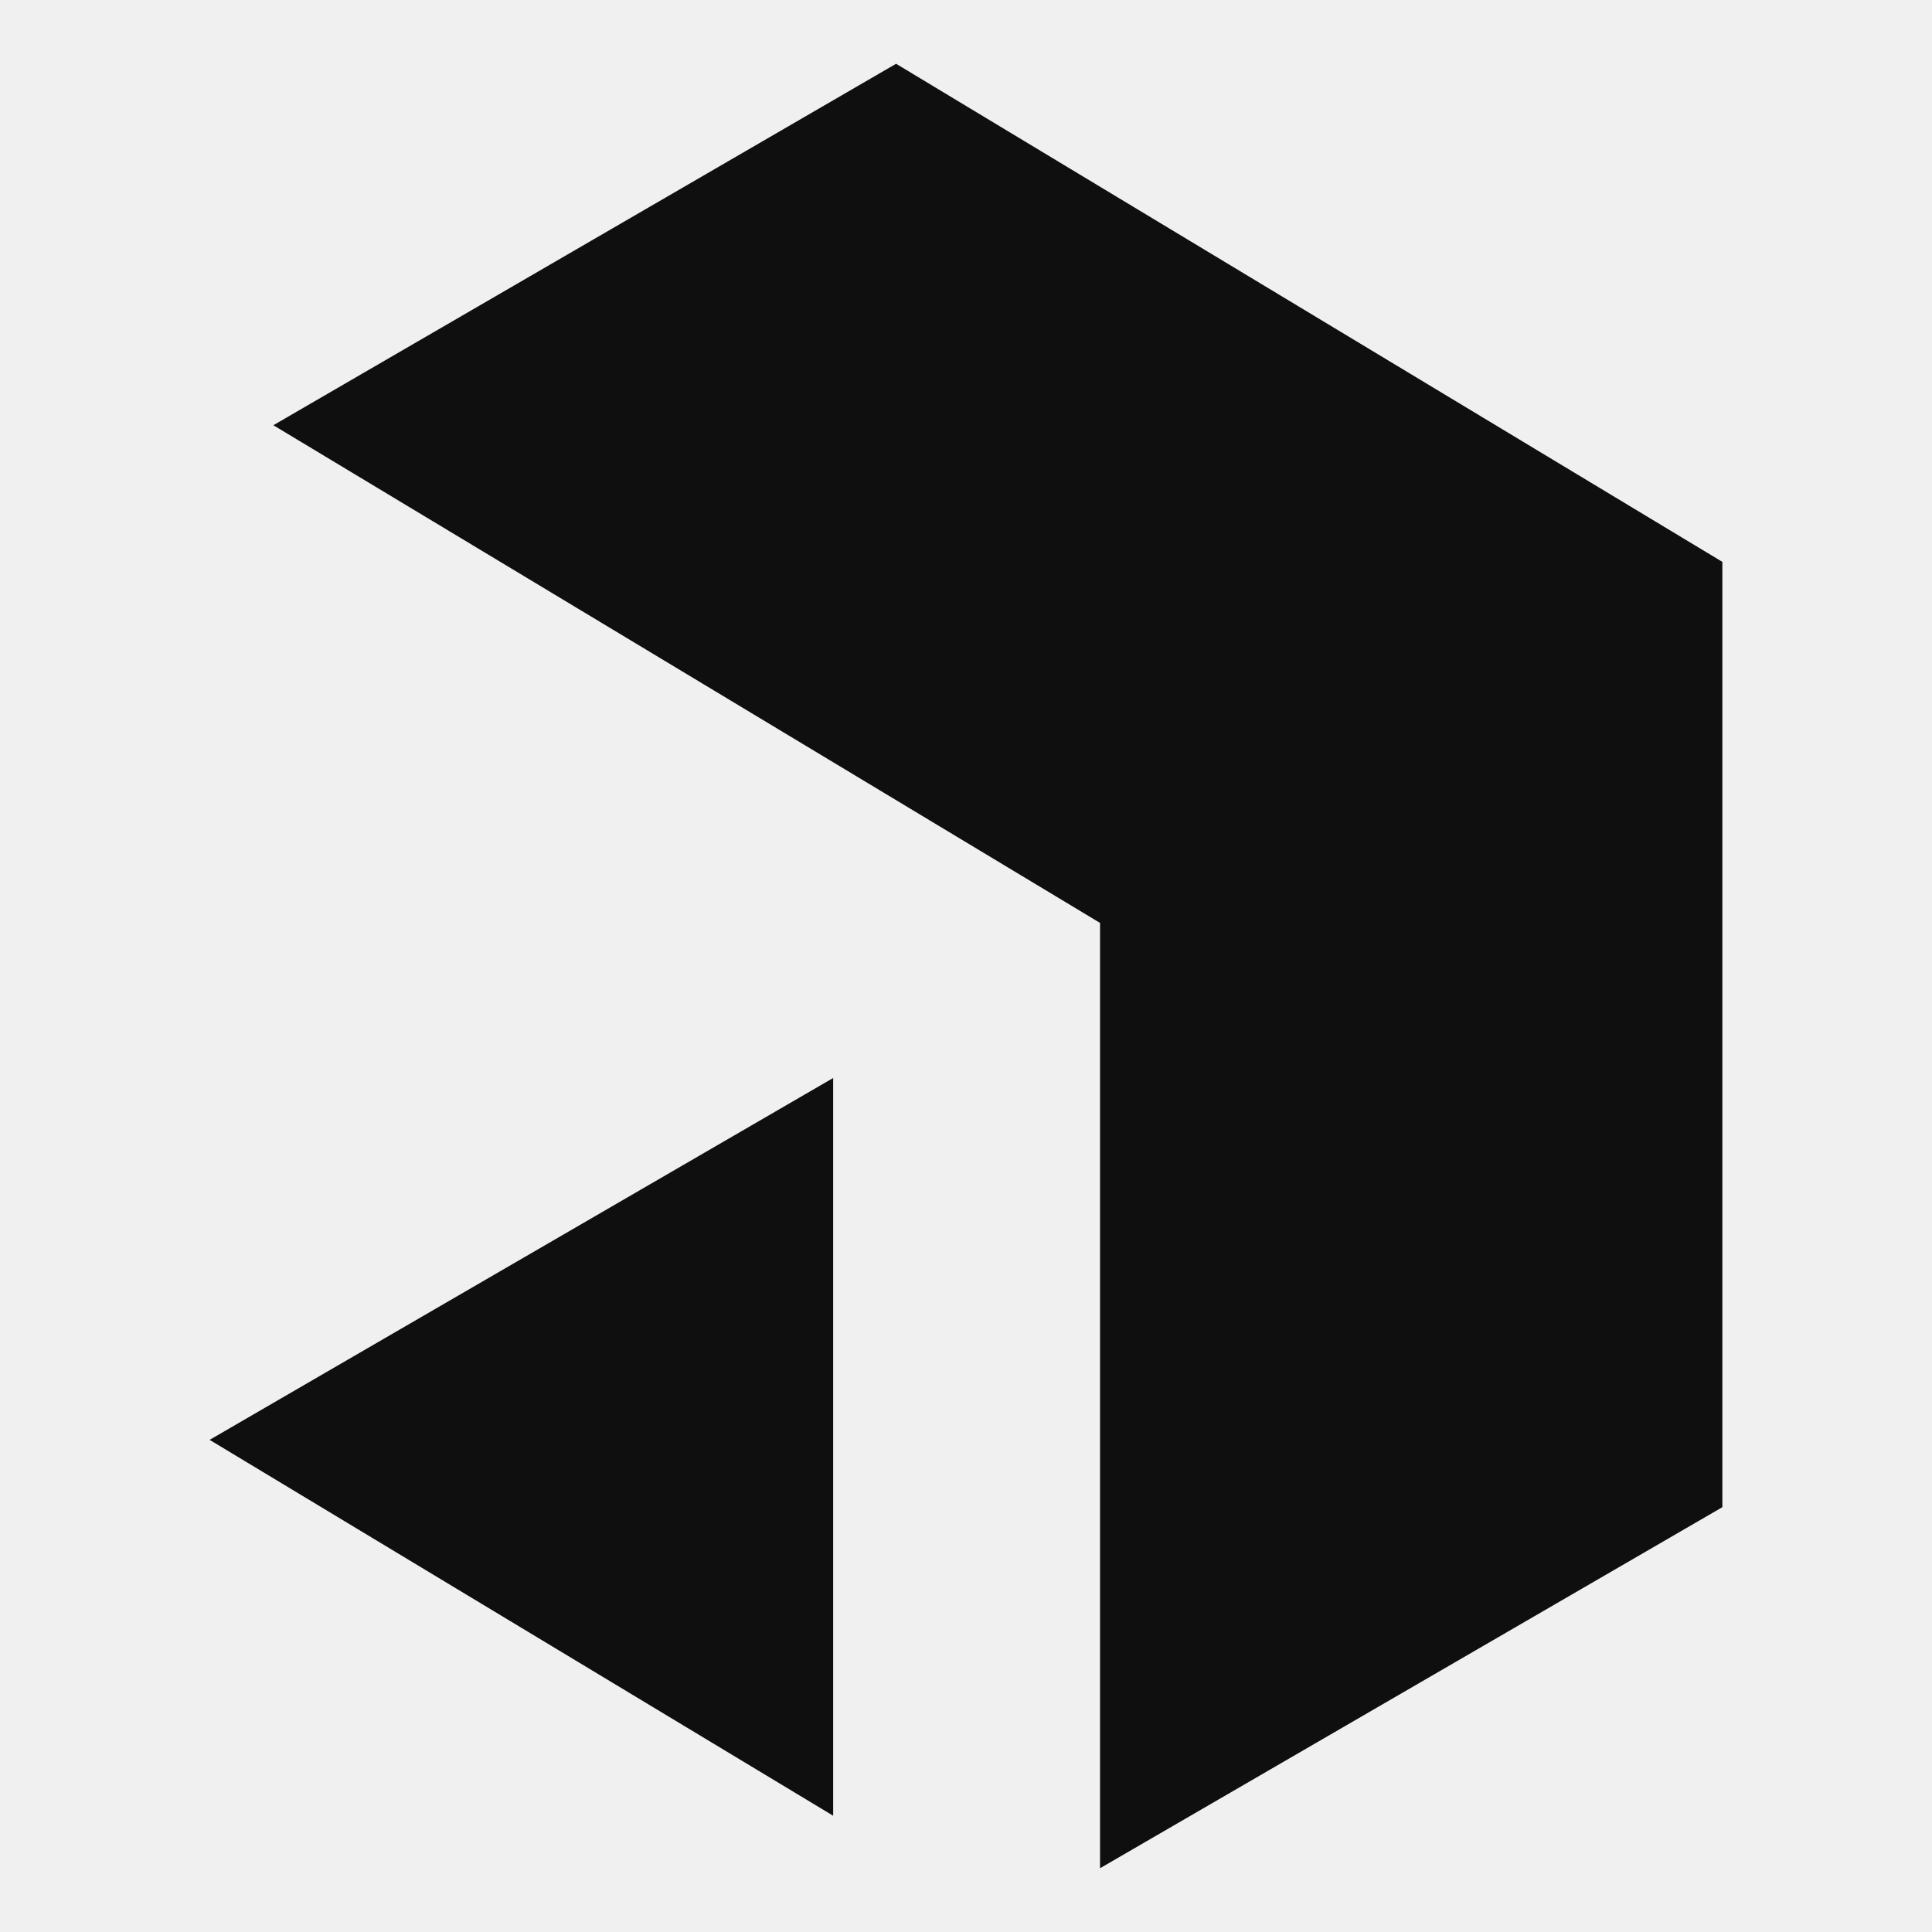
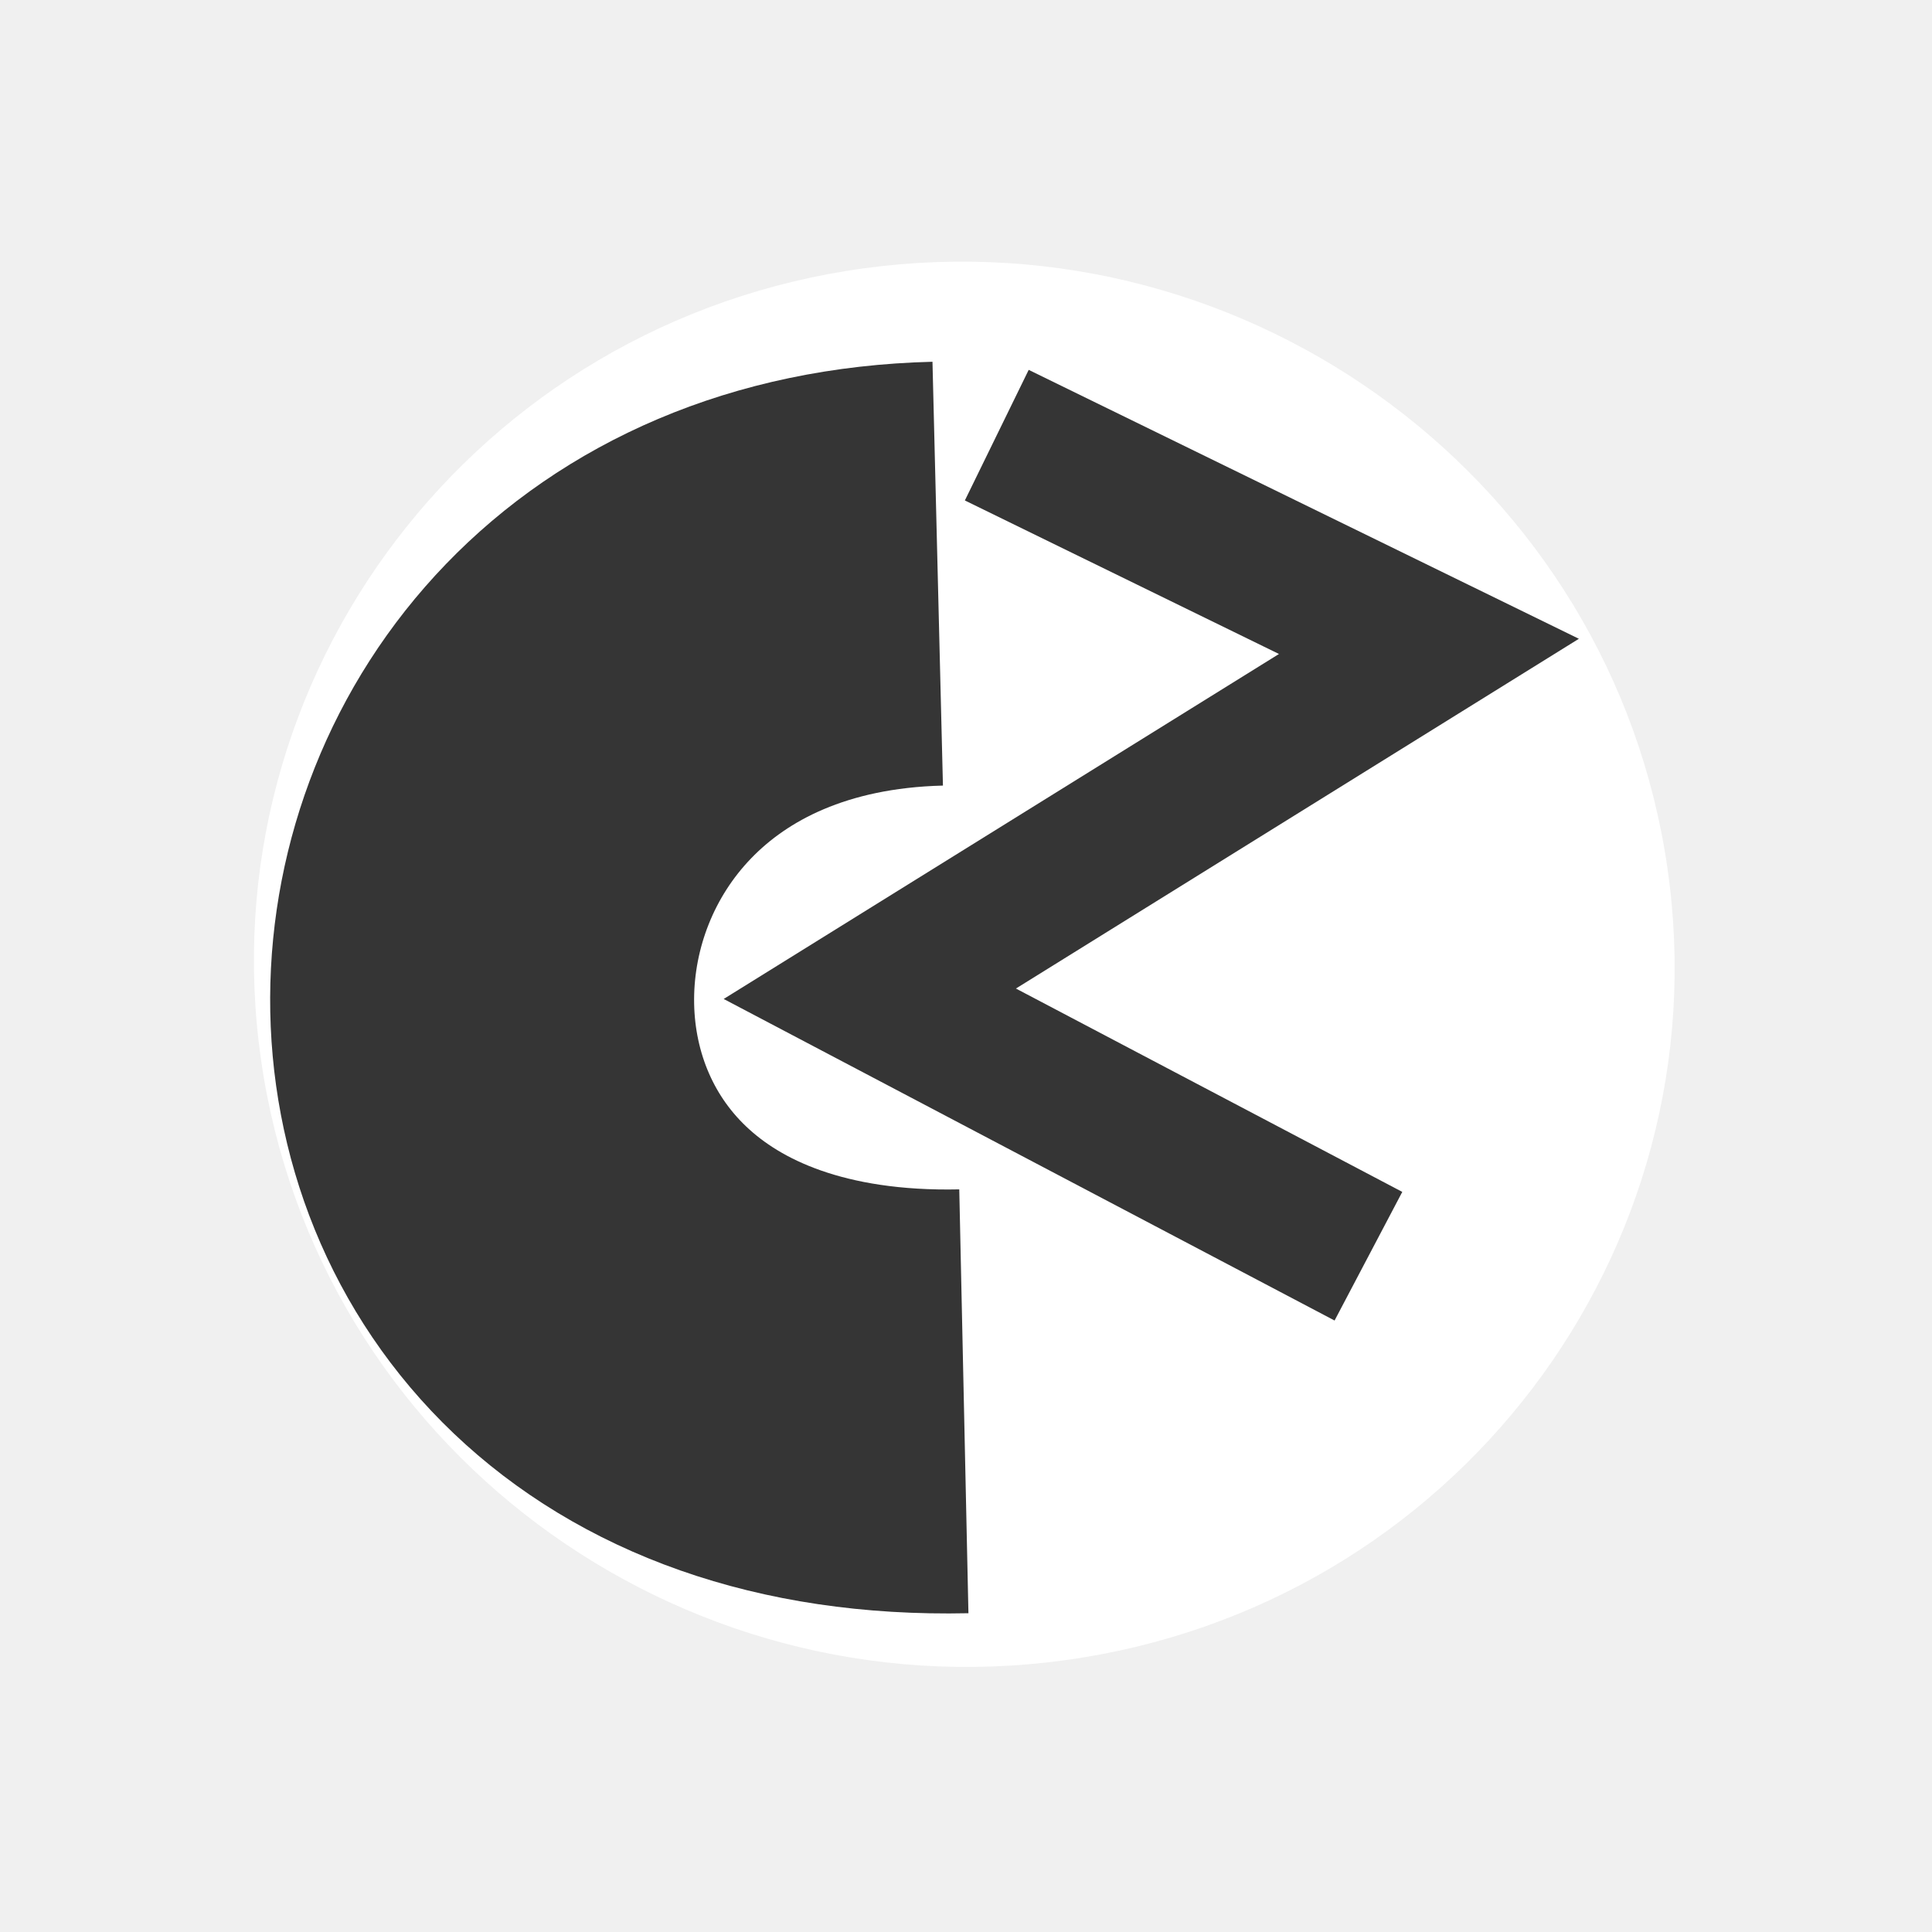
- <svg xmlns="http://www.w3.org/2000/svg" width="260" height="260" viewBox="0 0 260 260" fill="none">
-   <style>
-     path {
-       fill: #0F0F0F;
-     }
- 
-     @media (prefers-color-scheme: dark) {
-       path {
-         fill: white;
-       }
-     }
-   </style>
-   <path d="M120.59 8.582L231.788 75.614V202.829L148.039 251.418V124.203L36.787 57.225L120.59 8.582Z" />
-   <path d="M112.123 244.353V145.073L28.211 193.769L112.123 244.353Z" />
+ <svg xmlns="http://www.w3.org/2000/svg" width="319" height="319" viewBox="0 0 319 319" fill="none">
+   <ellipse cx="116.1" cy="117.182" rx="116.1" ry="117.182" transform="matrix(-0.142641 -0.989775 0.990782 -0.135465 59.6753 290.004)" fill="white" />
+   <path d="M159.145 231.374C51.122 233.711 56.505 97.149 154.829 94.721" stroke="#353535" stroke-width="70" />
+   <path d="M164.582 71.852L235.936 106.726L143.617 164.082L225.946 207.418" stroke="#353535" stroke-width="24" />
</svg>
